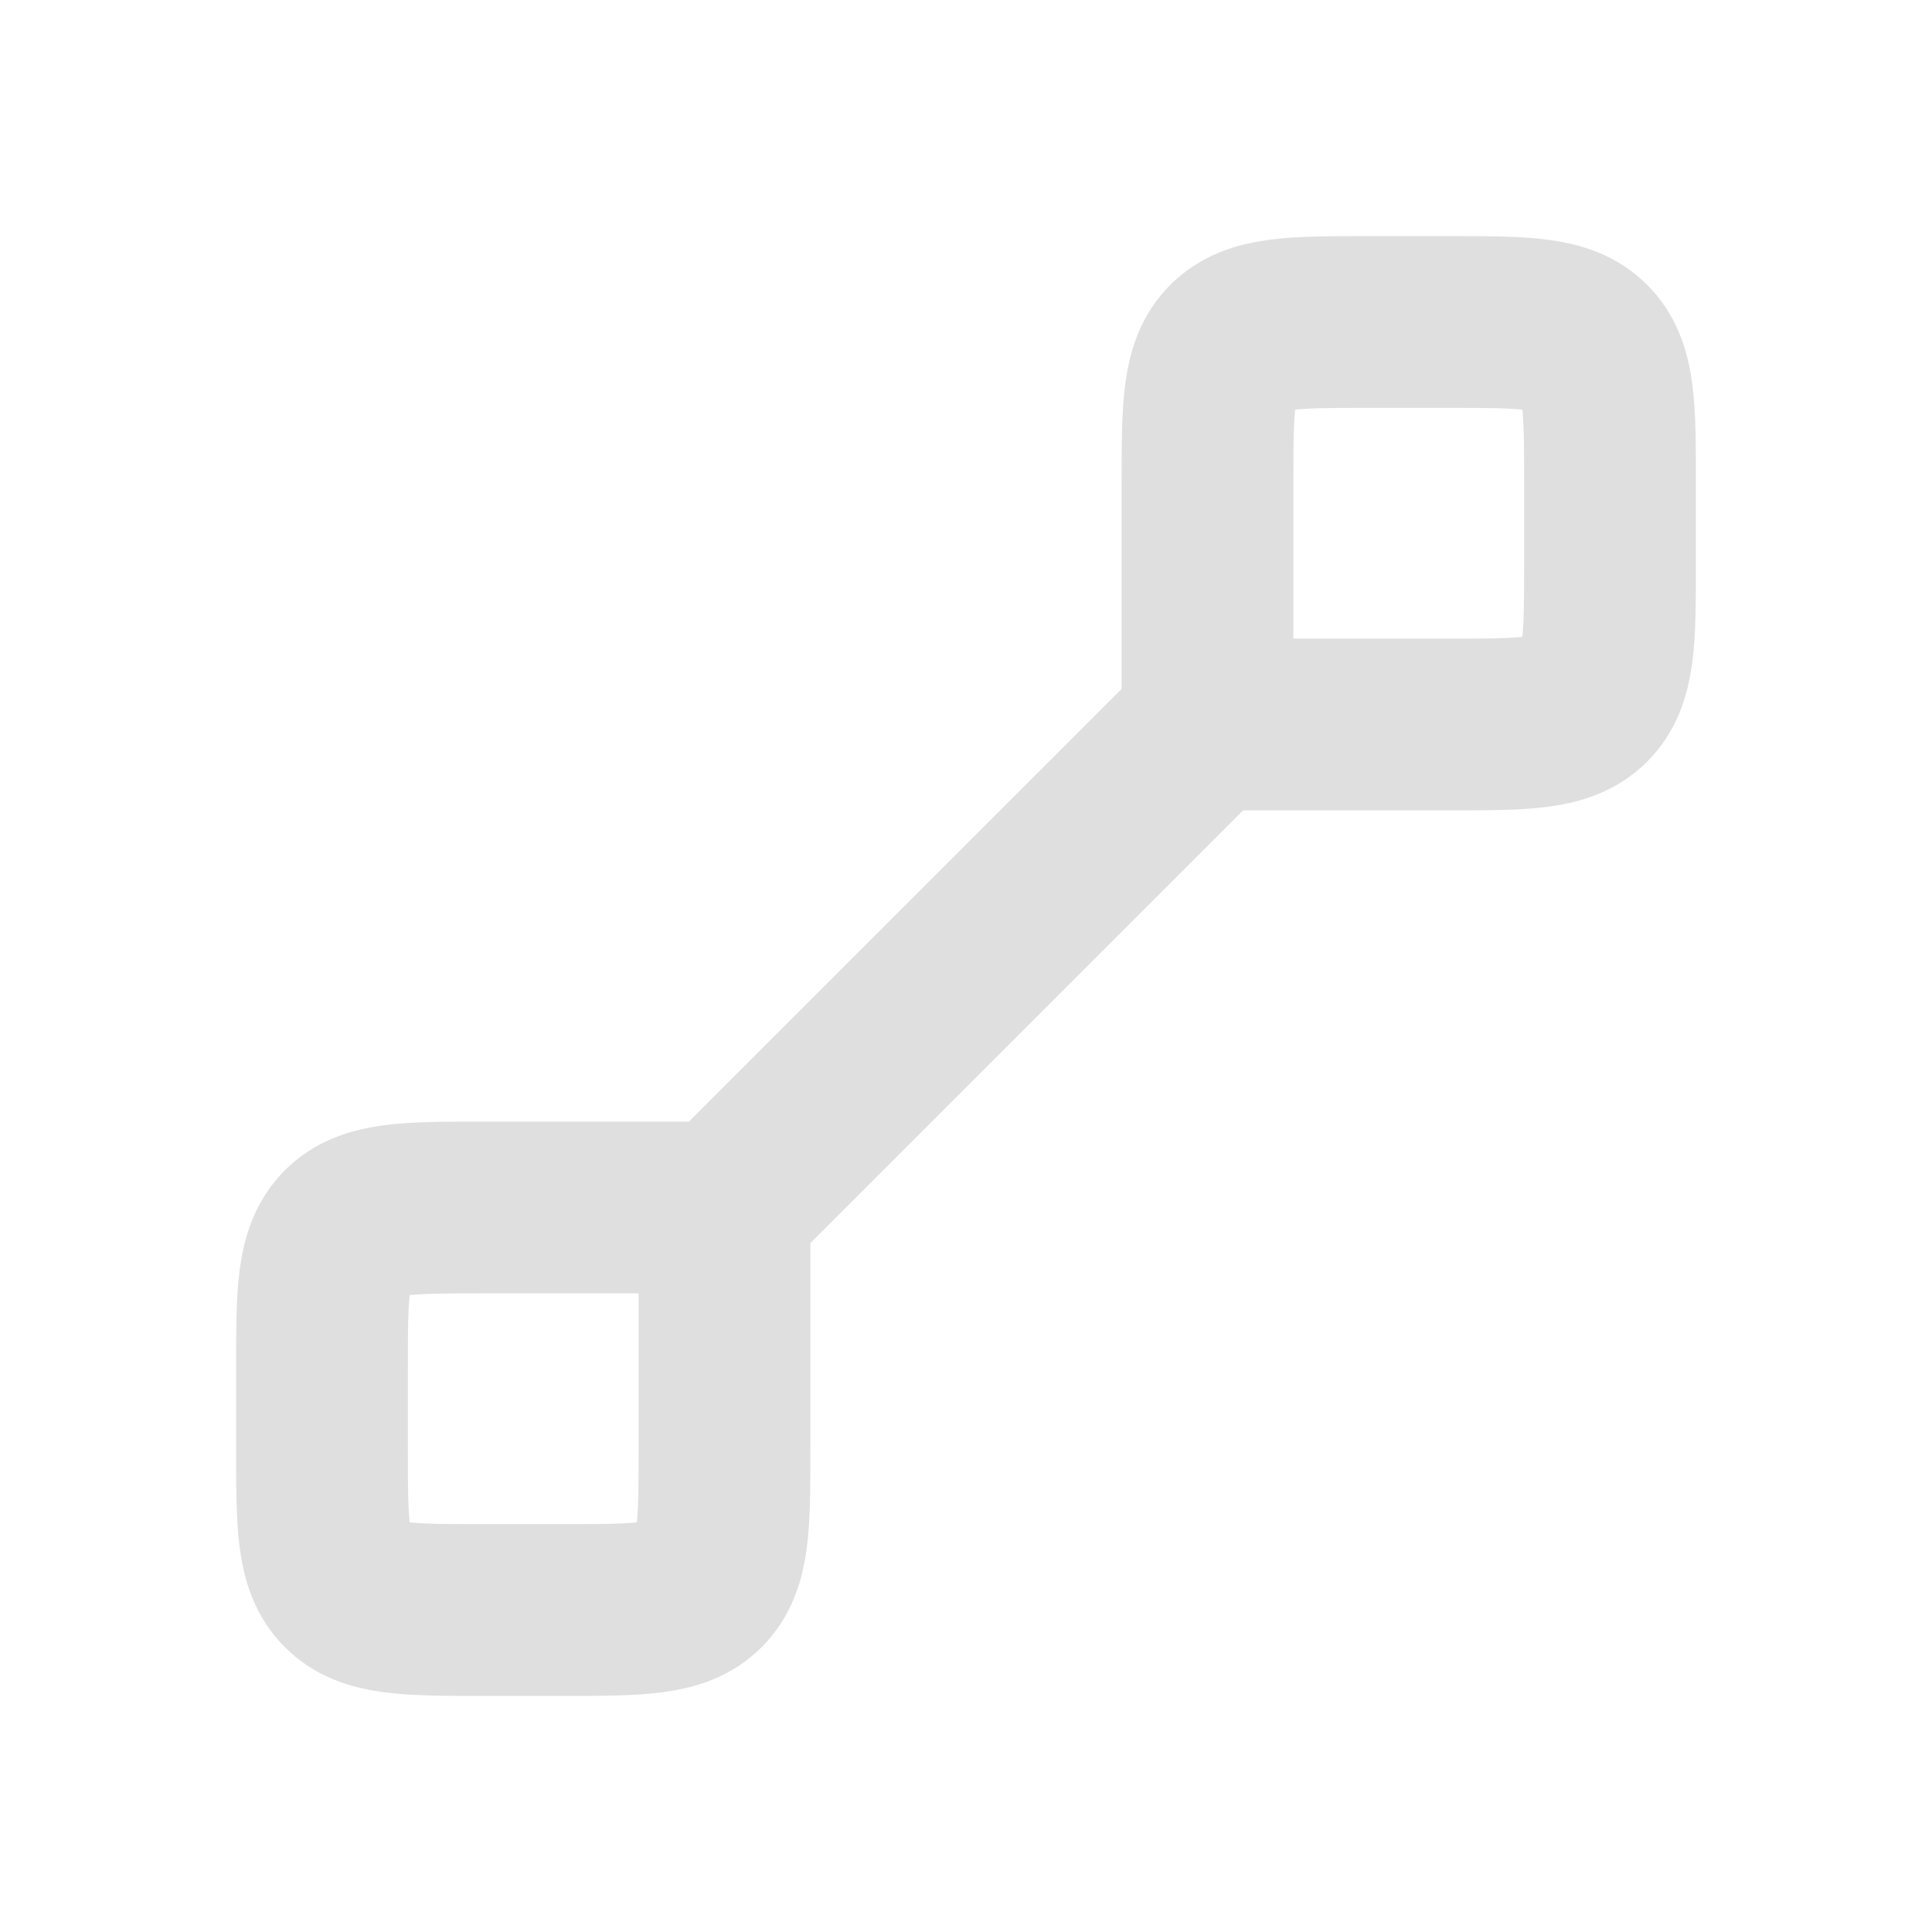
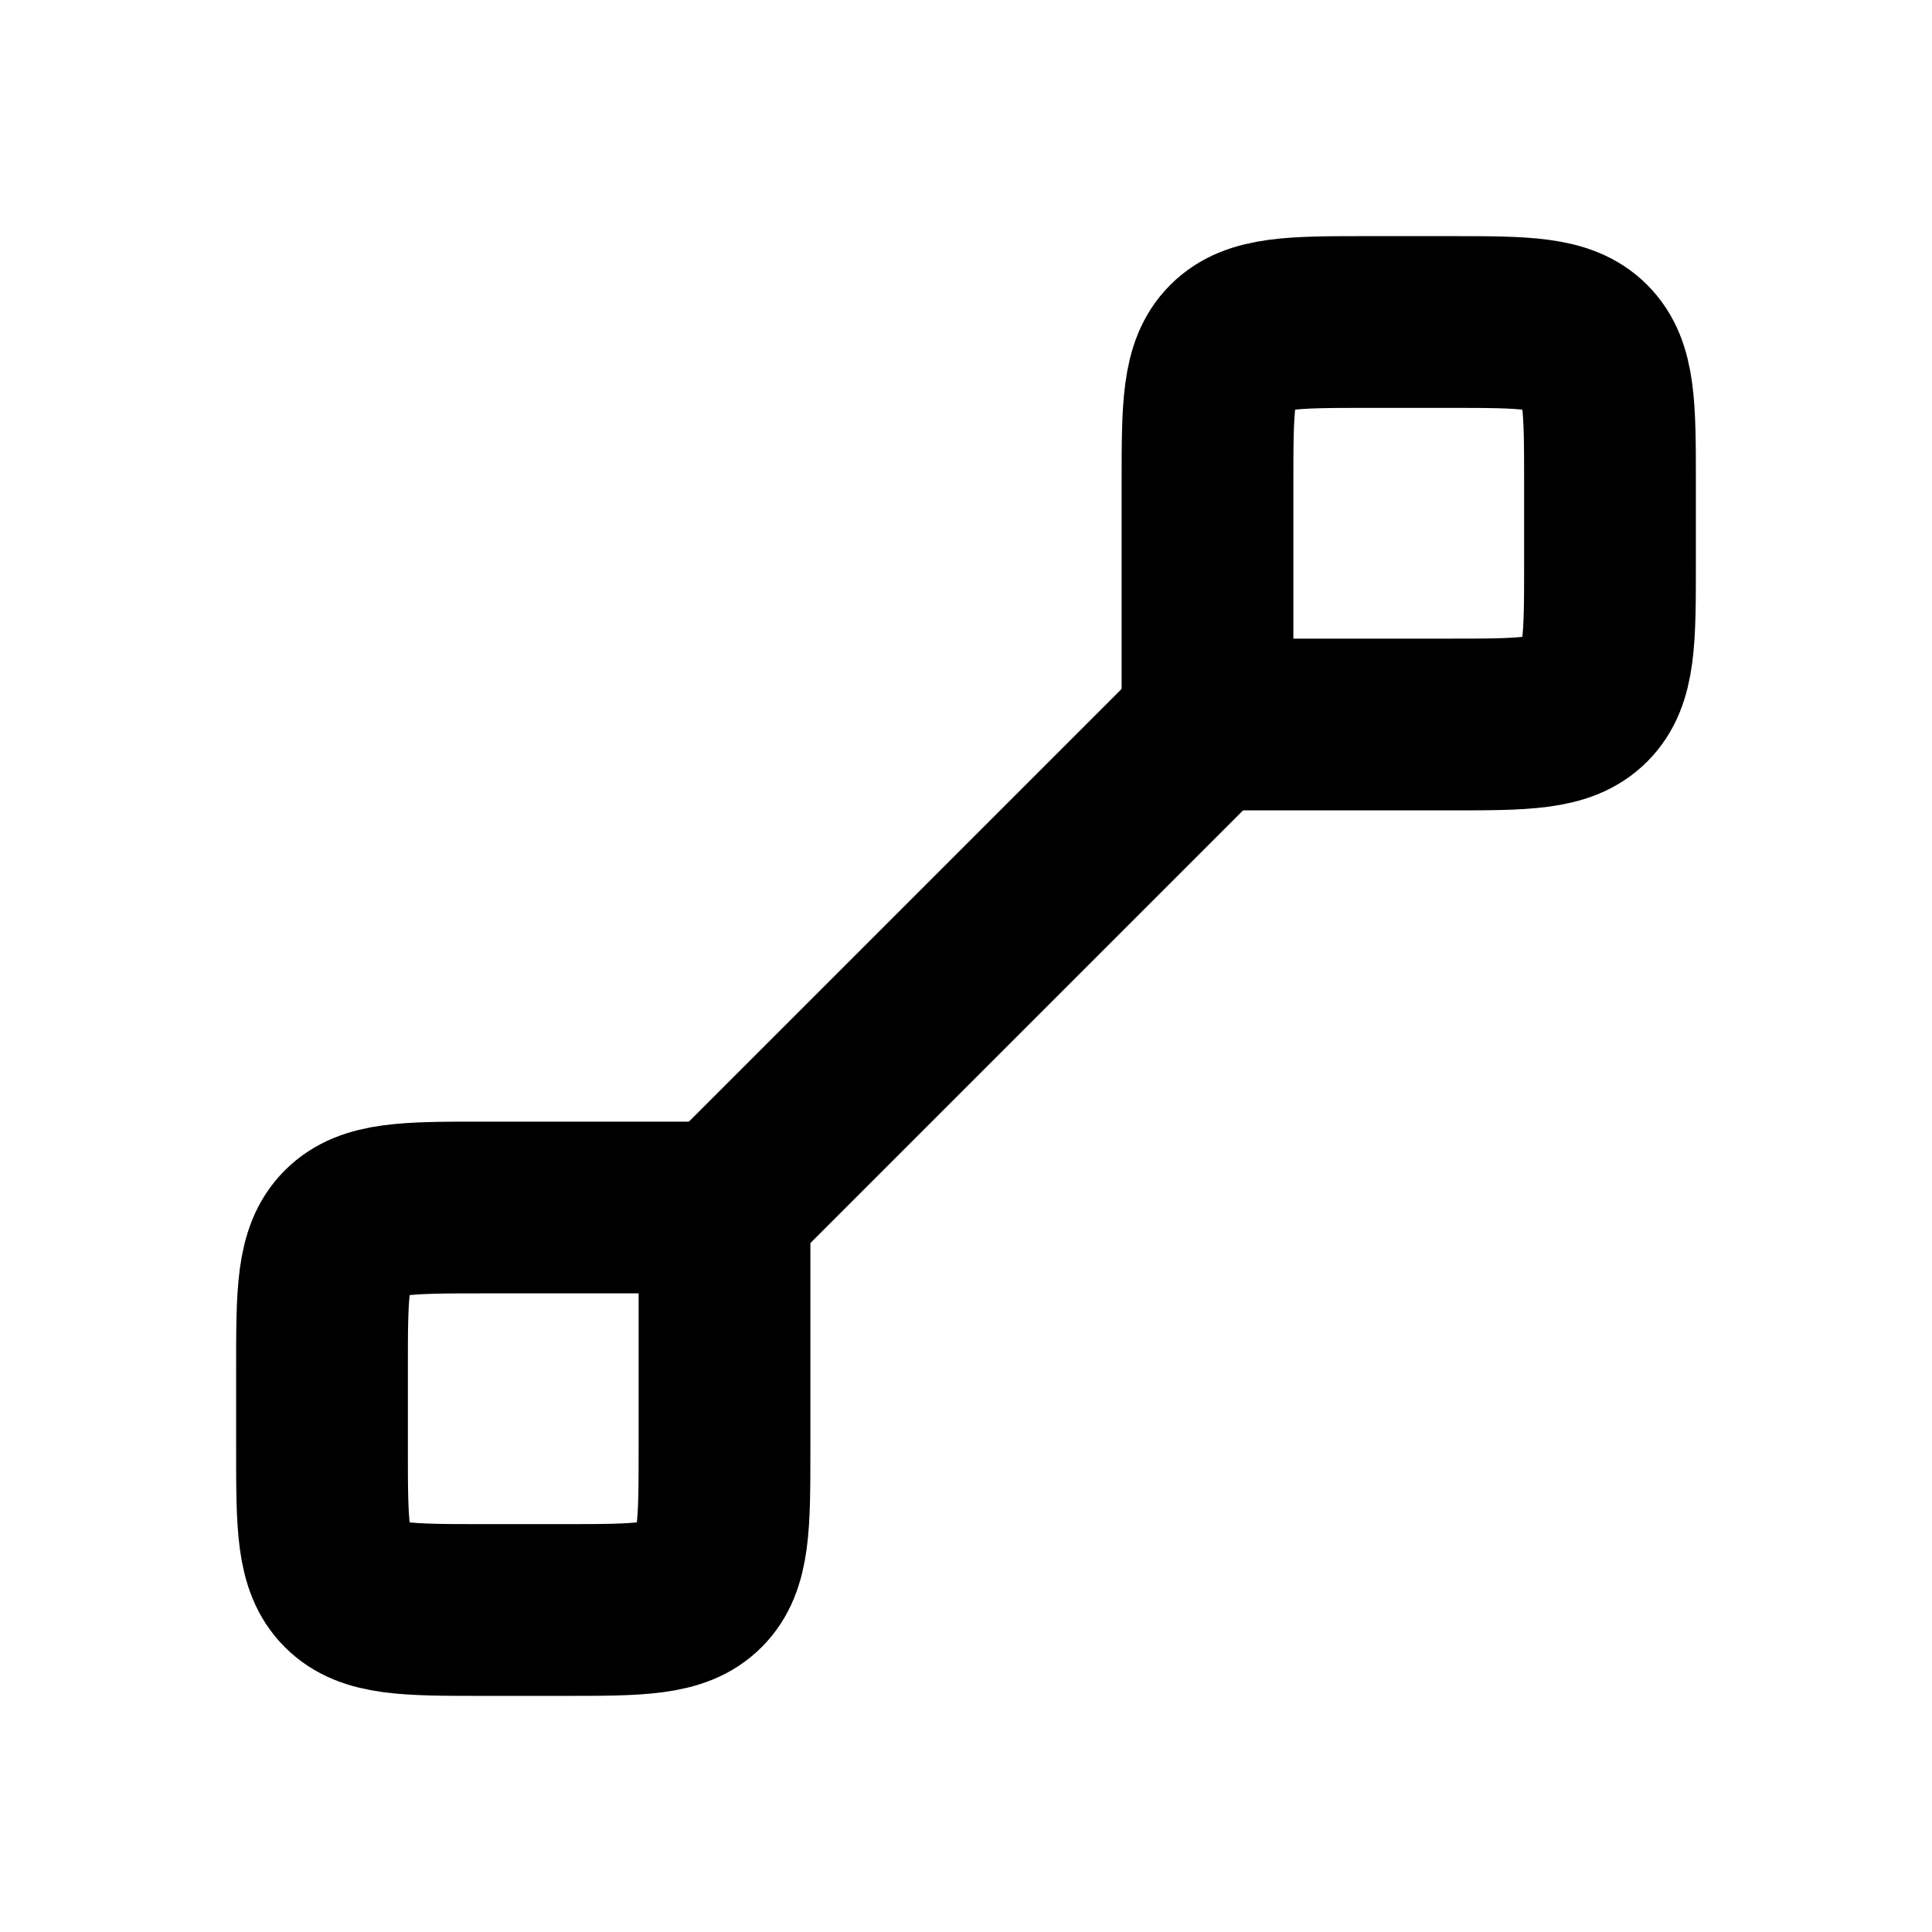
<svg xmlns="http://www.w3.org/2000/svg" width="30" height="30" viewBox="0 0 30 30" fill="none">
-   <path d="M11.25 18.75V22.5C11.25 23.678 11.25 24.268 10.884 24.634C10.518 25 9.929 25 8.75 25H7.5C6.321 25 5.732 25 5.366 24.634C5 24.268 5 23.678 5 22.5V21.25C5 20.072 5 19.482 5.366 19.116C5.732 18.75 6.321 18.75 7.5 18.75H11.25Z" stroke="#DFDFDF" stroke-width="2.667" />
-   <path d="M18.75 11.25V7.5C18.75 6.321 18.75 5.732 19.116 5.366C19.482 5 20.072 5 21.25 5H22.5C23.678 5 24.268 5 24.634 5.366C25 5.732 25 6.321 25 7.5V8.75C25 9.929 25 10.518 24.634 10.884C24.268 11.25 23.678 11.25 22.5 11.25H18.75Z" stroke="#DFDFDF" stroke-width="2.667" />
-   <path d="M18.75 11.25L11.25 18.75" stroke="#DFDFDF" stroke-width="2.667" />
+   <path d="M11.25 18.75V22.5C11.25 23.678 11.25 24.268 10.884 24.634C10.518 25 9.929 25 8.75 25H7.5C6.321 25 5.732 25 5.366 24.634C5 24.268 5 23.678 5 22.5V21.25C5 20.072 5 19.482 5.366 19.116C5.732 18.75 6.321 18.75 7.5 18.75H11.25Z" stroke="currentColor" stroke-width="2.667" />
+   <path d="M18.75 11.25V7.5C18.75 6.321 18.75 5.732 19.116 5.366C19.482 5 20.072 5 21.25 5H22.5C23.678 5 24.268 5 24.634 5.366C25 5.732 25 6.321 25 7.5V8.75C25 9.929 25 10.518 24.634 10.884C24.268 11.25 23.678 11.25 22.5 11.25H18.75Z" stroke="currentColor" stroke-width="2.667" />
+   <path d="M18.75 11.25L11.25 18.75" stroke="currentColor" stroke-width="2.667" />
</svg>
